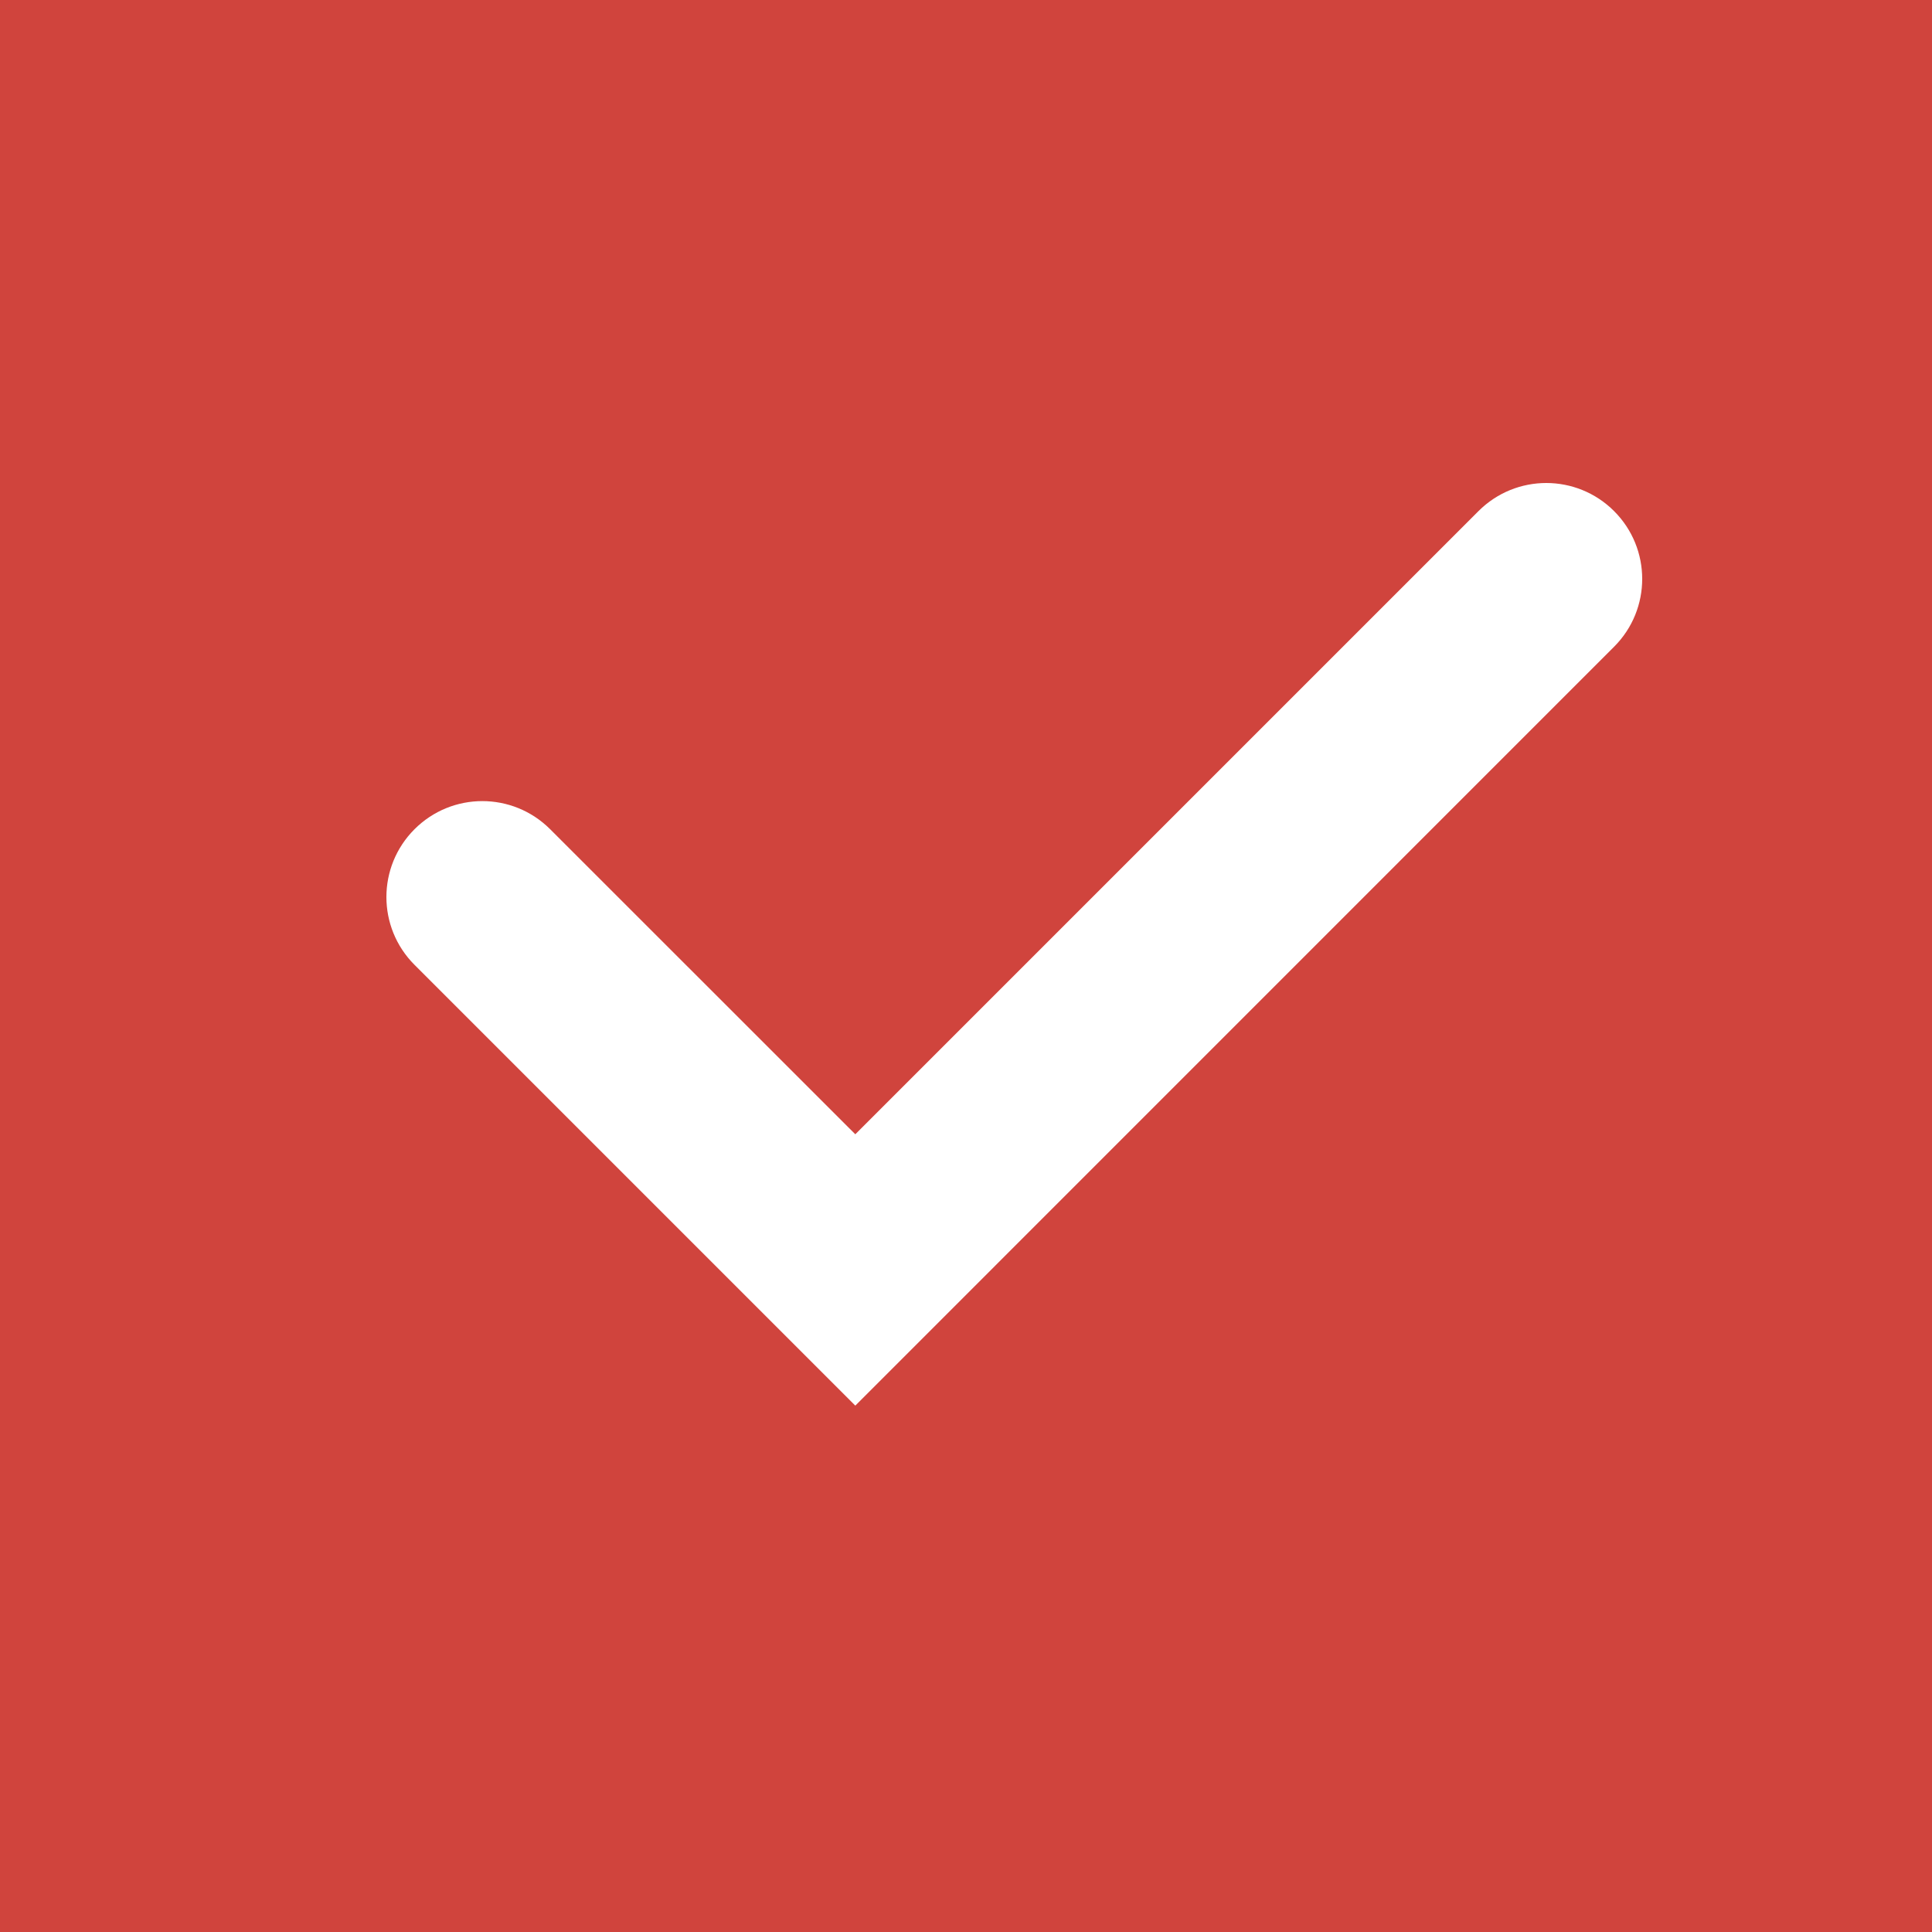
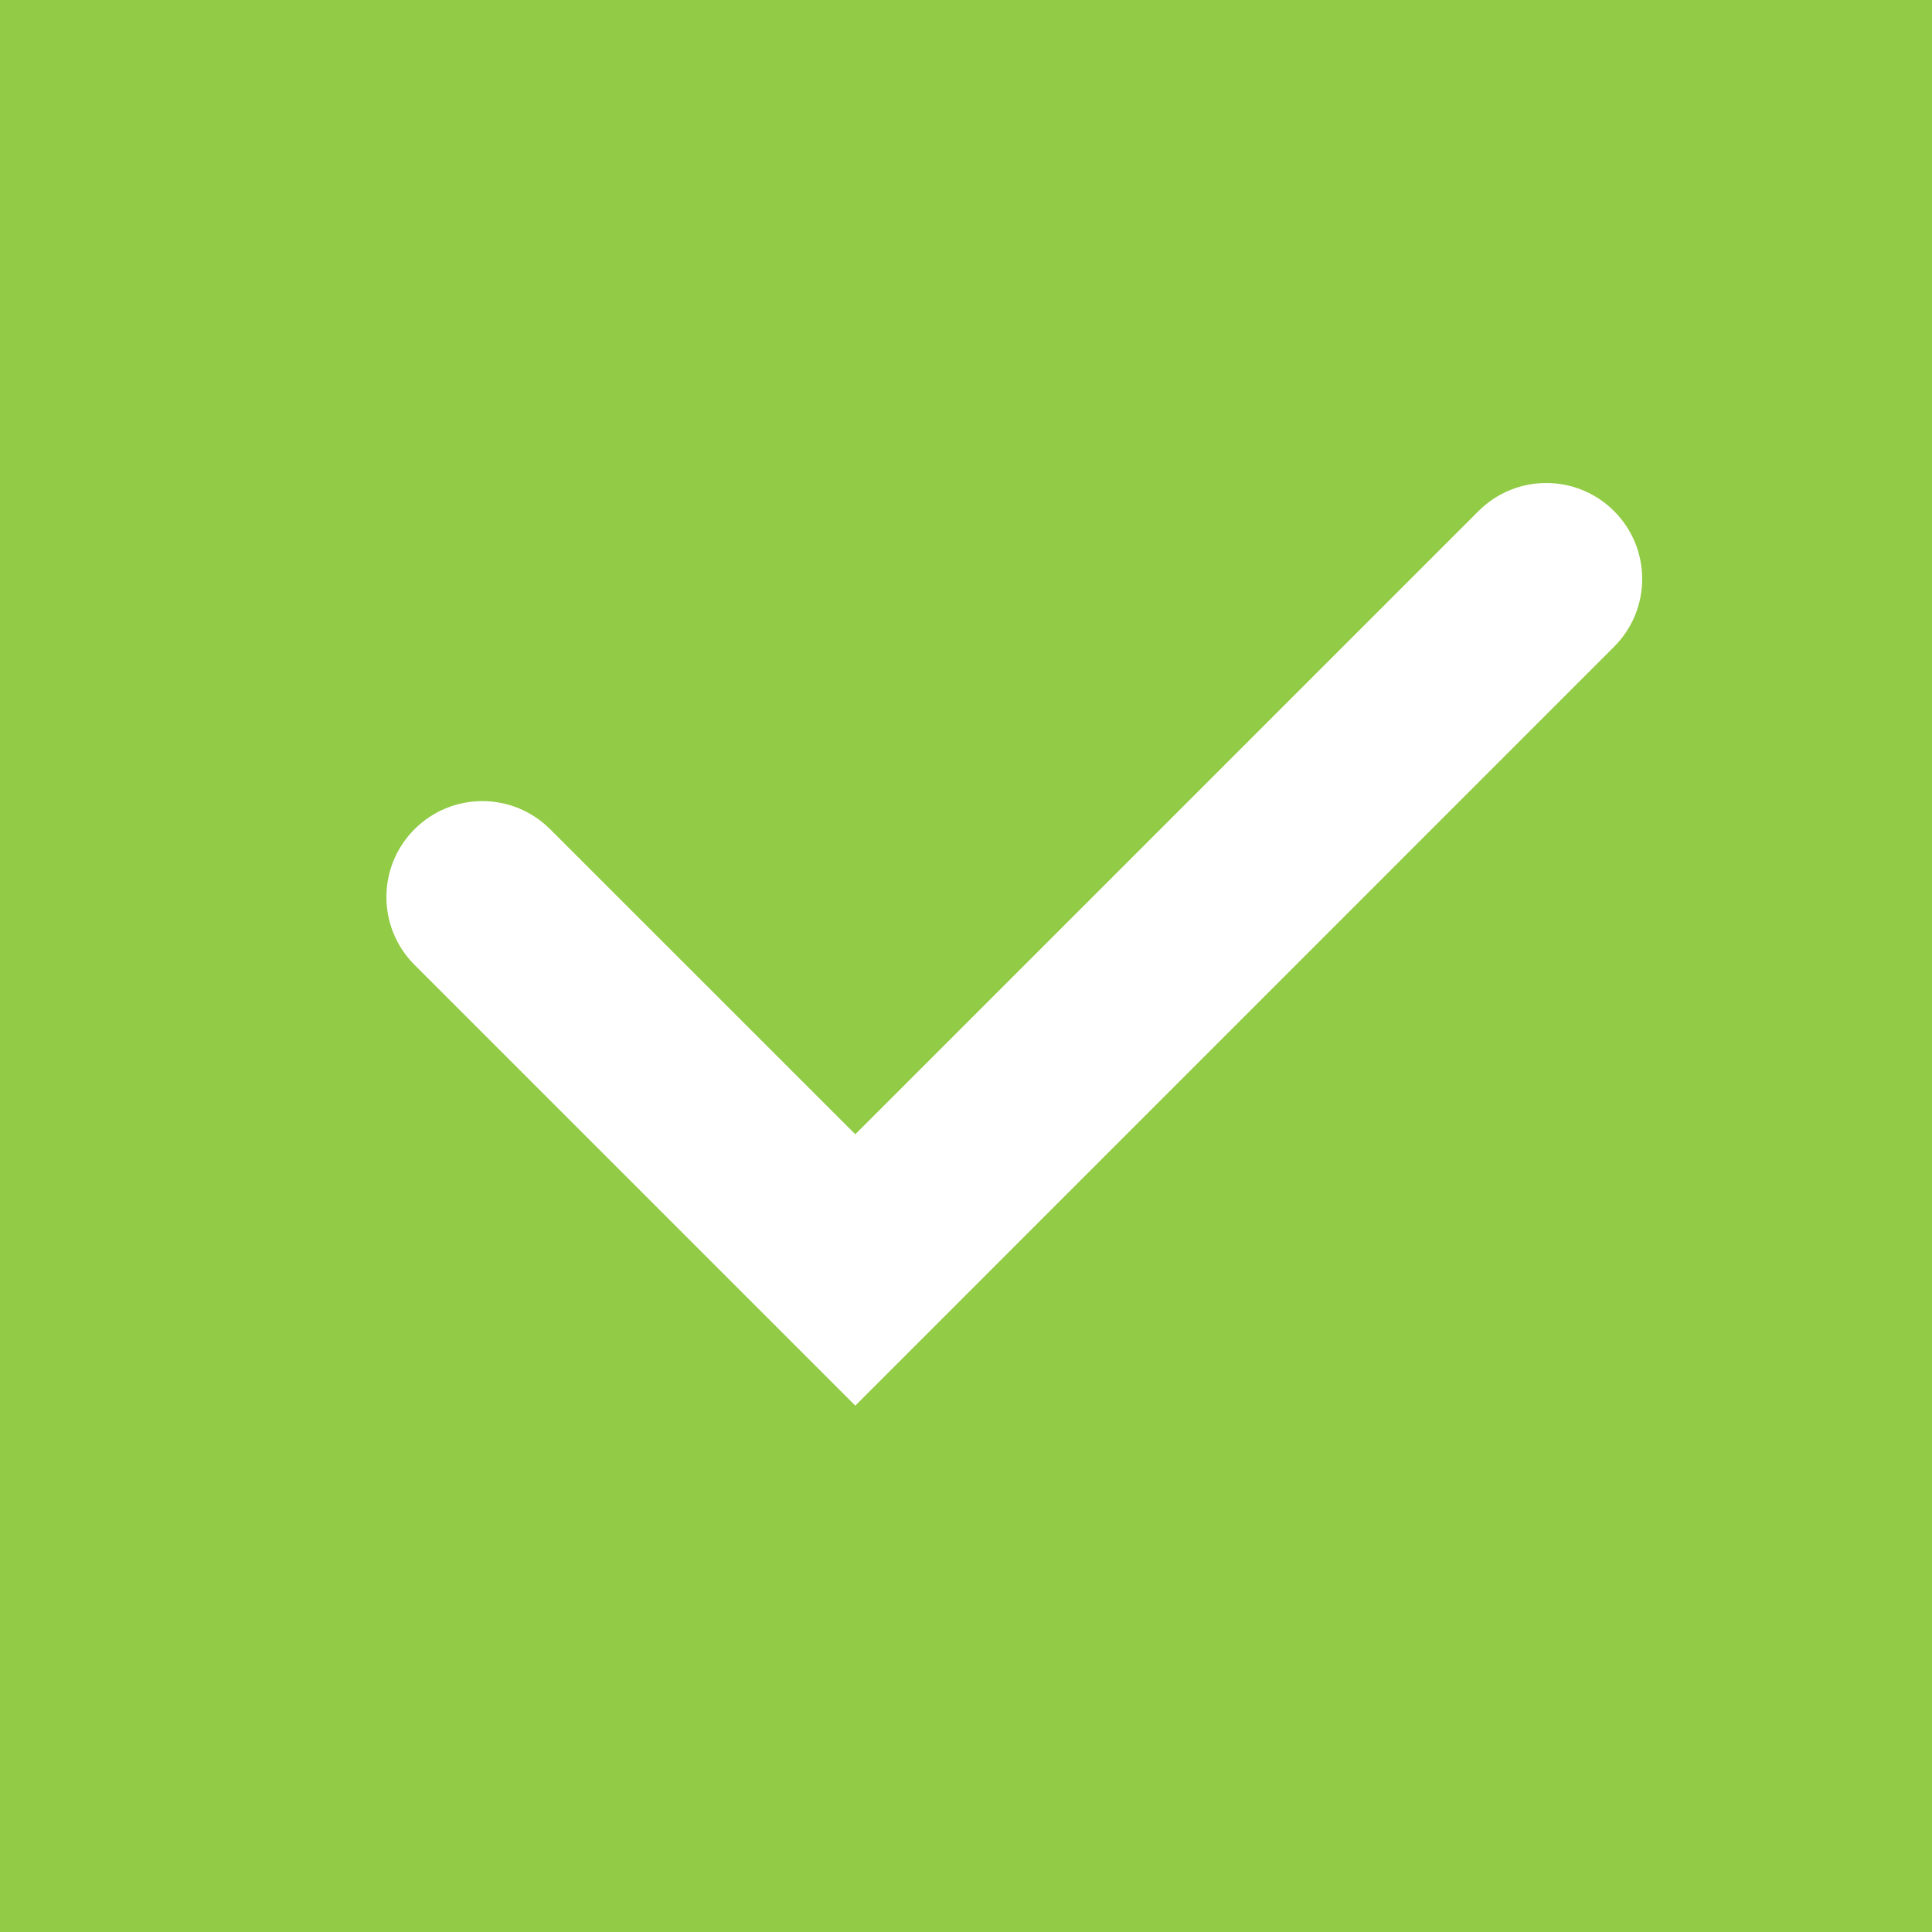
<svg xmlns="http://www.w3.org/2000/svg" width="20" height="20" viewBox="0 0 20 20" fill="none">
-   <rect width="20" height="20" fill="#D0443D" />
+   <rect width="20" height="20" fill="#92CB45" />
  <path fill-rule="evenodd" clip-rule="evenodd" d="M8.854 11.742L15.305 5.291C15.693 4.903 16.321 4.903 16.709 5.291C17.097 5.679 17.097 6.307 16.709 6.695L8.854 14.551L4.291 9.988C3.903 9.6 3.903 8.972 4.291 8.584C4.679 8.196 5.307 8.196 5.695 8.584L8.854 11.742Z" fill="white" />
</svg>
